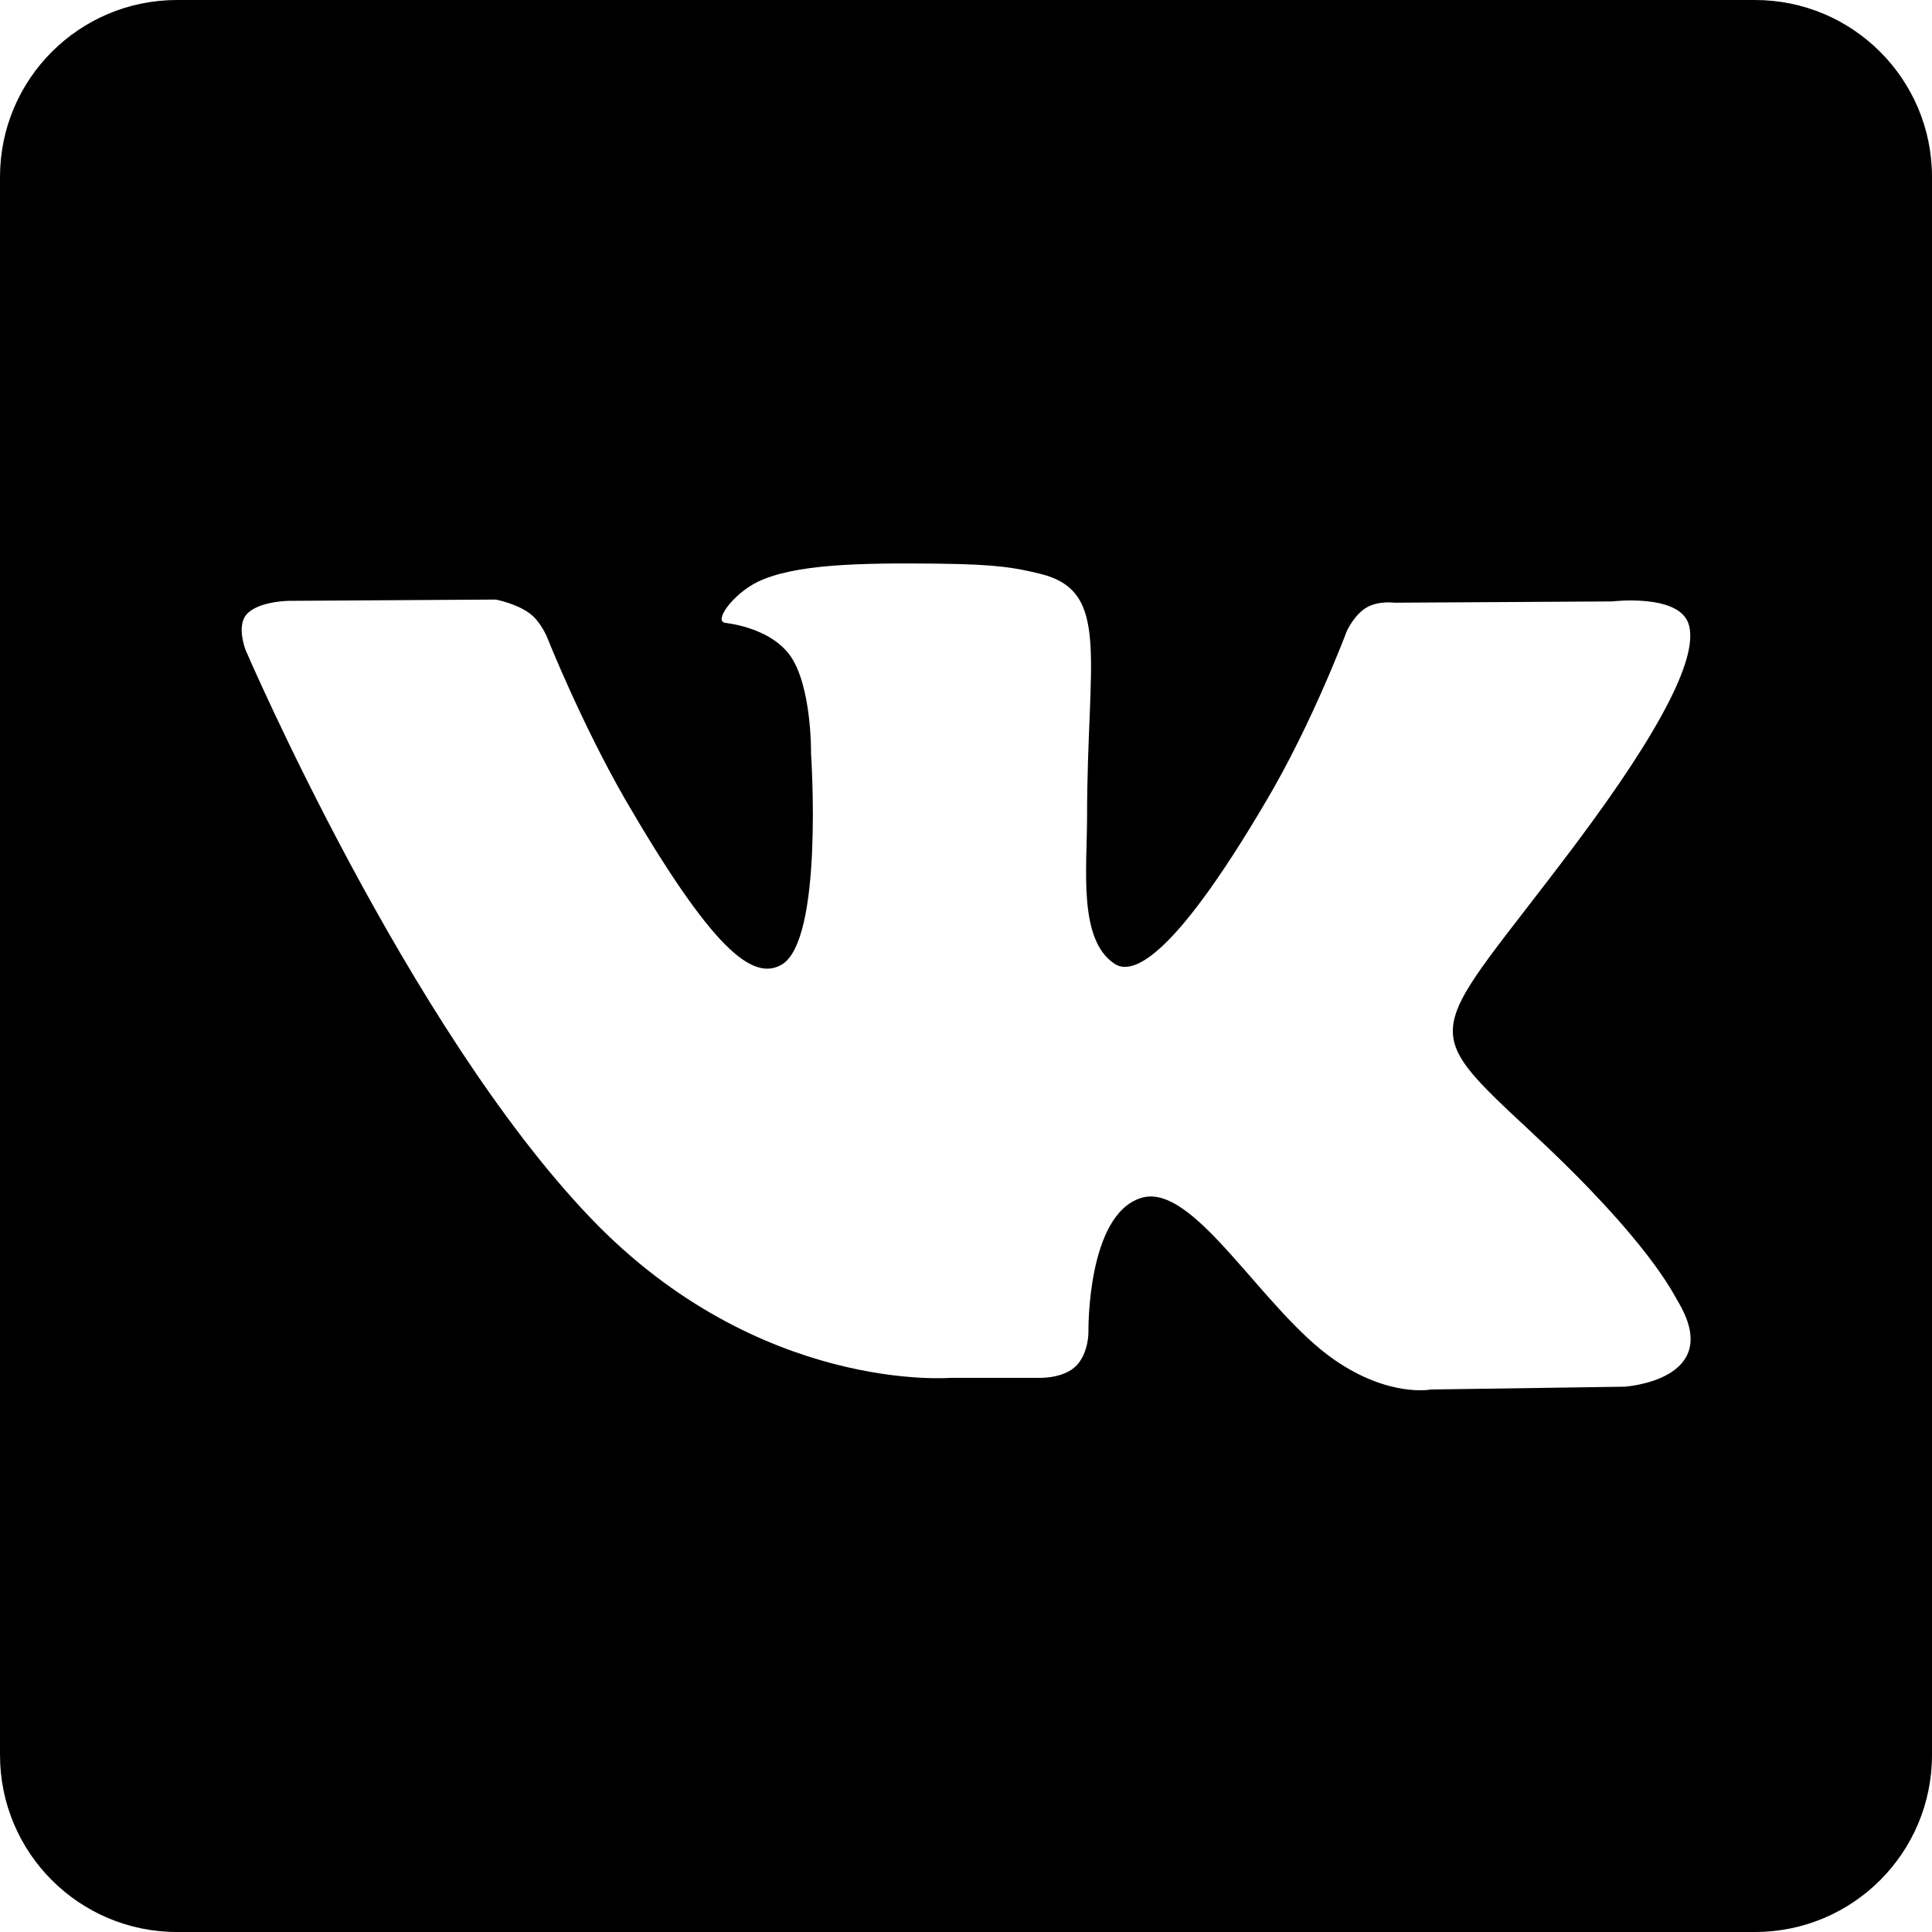
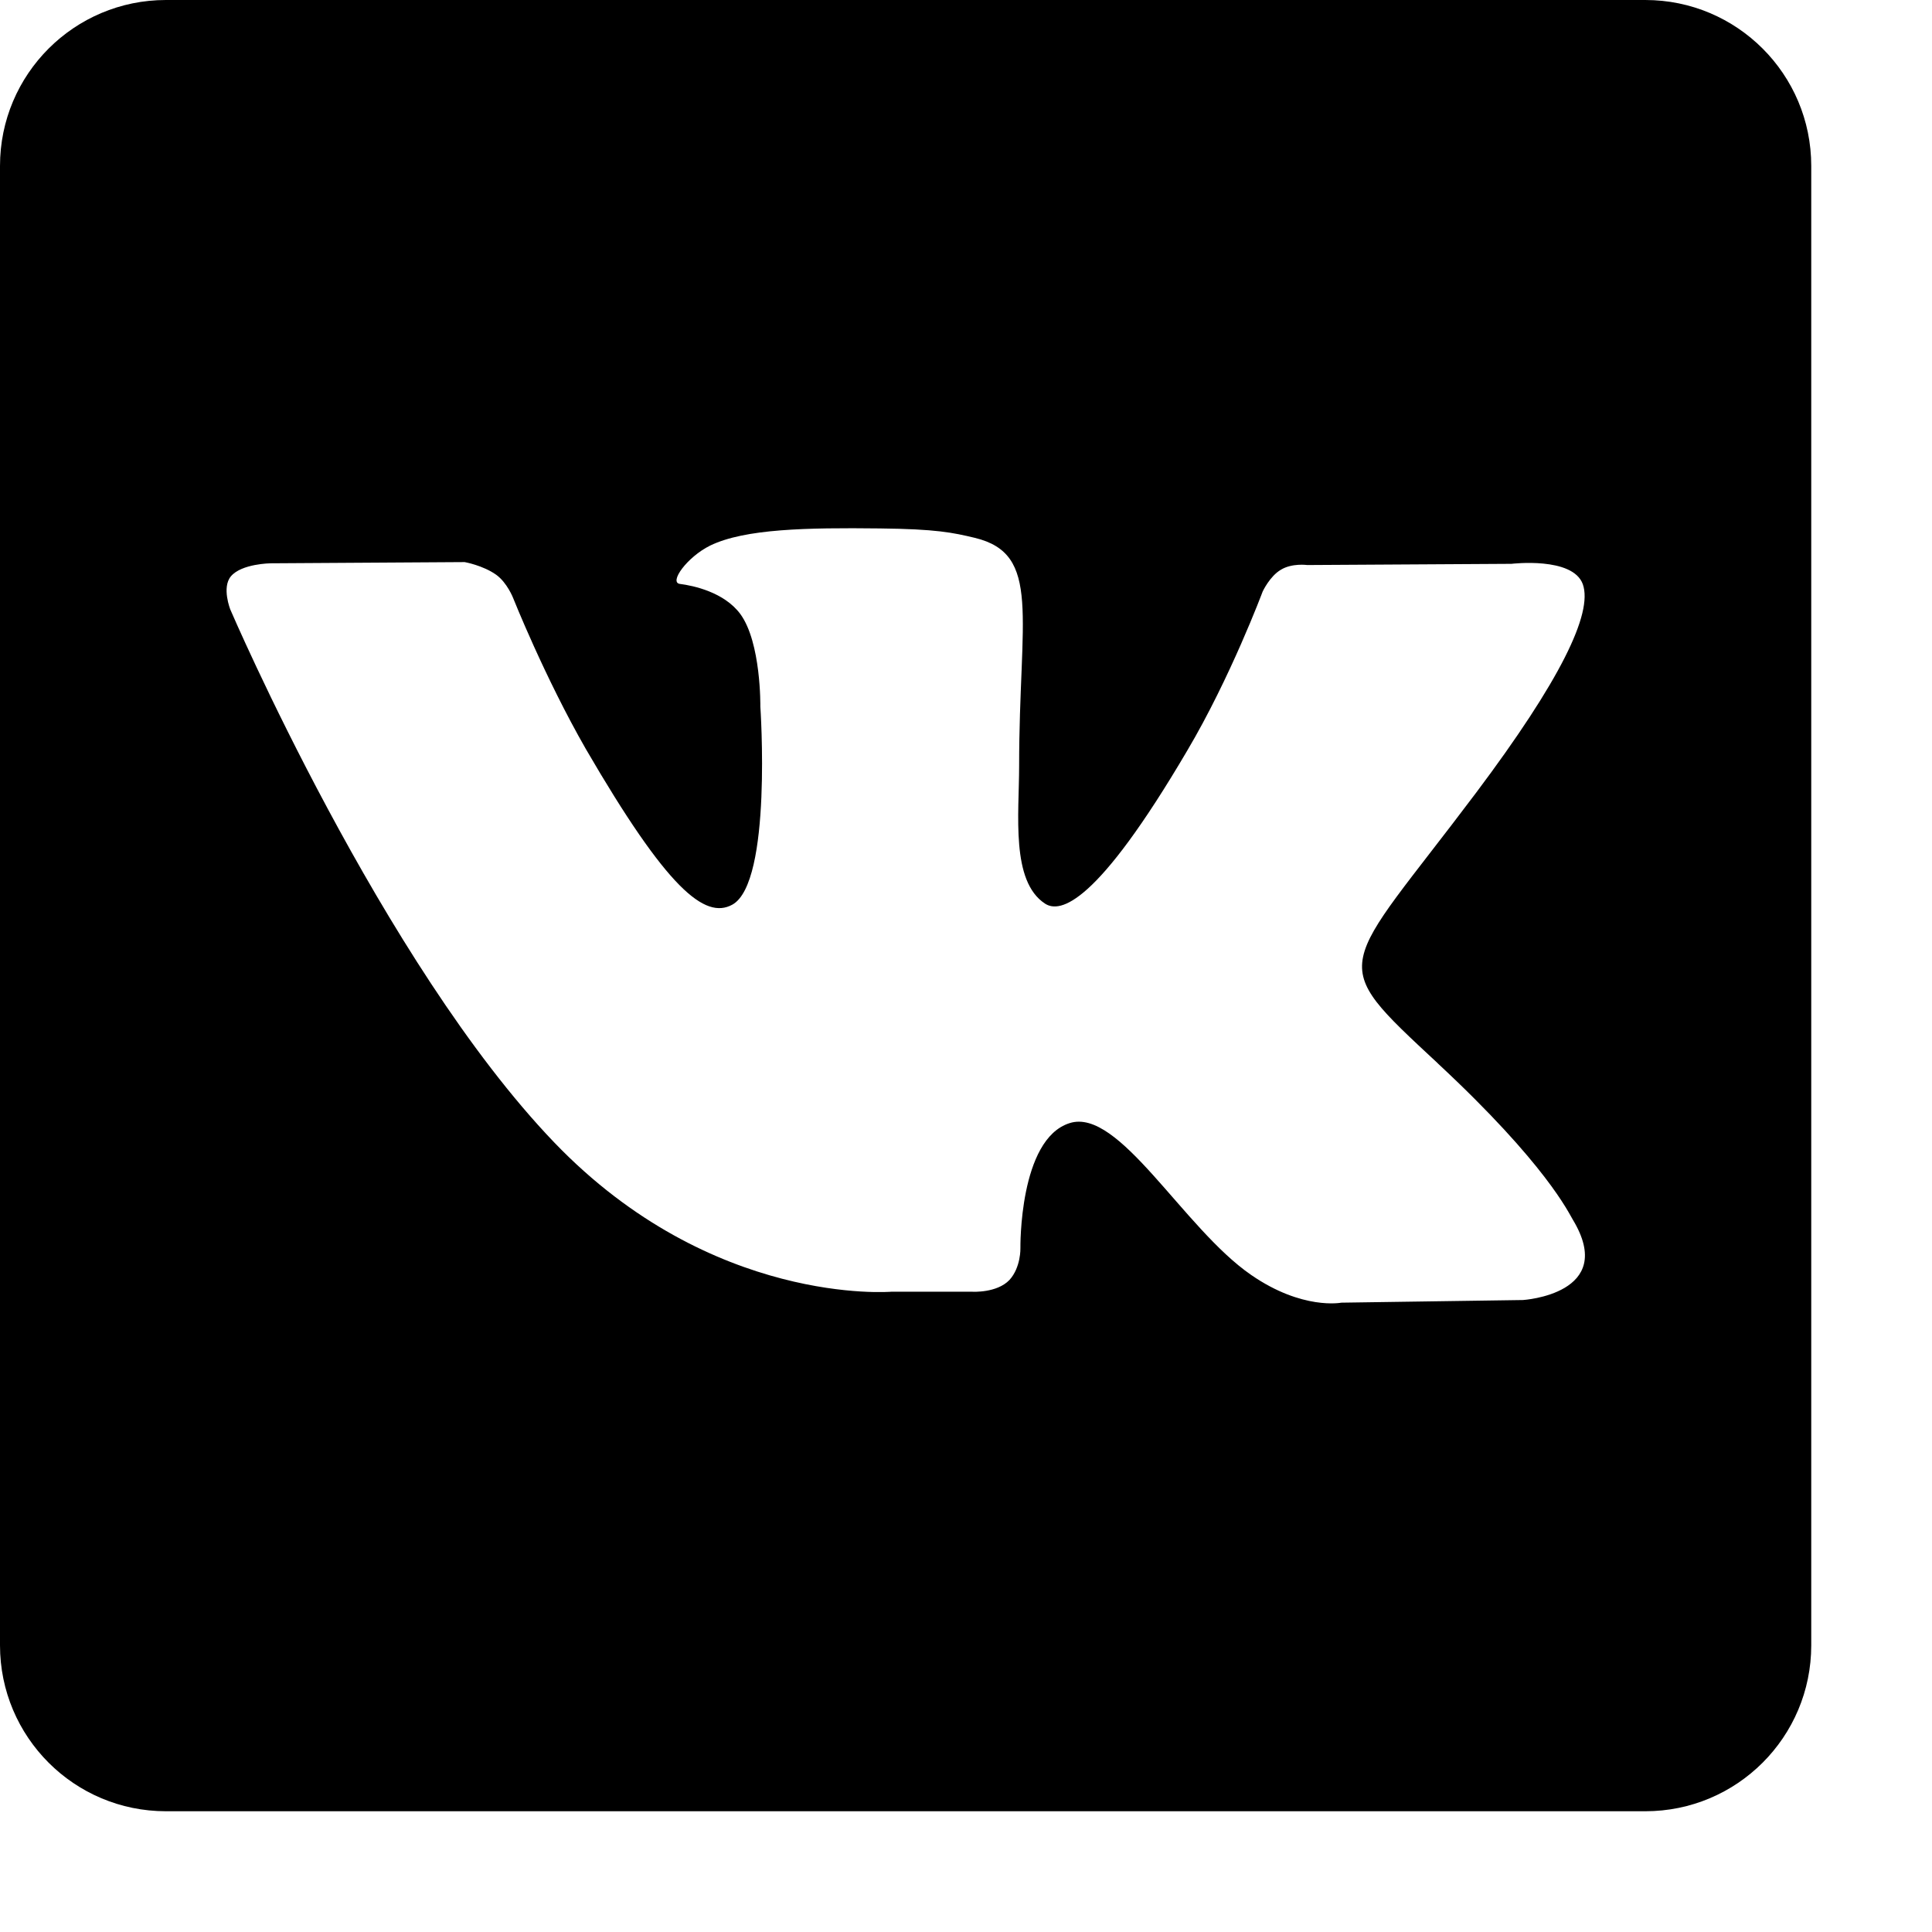
<svg xmlns="http://www.w3.org/2000/svg" width="30" height="30" viewBox="0,0,256,256">
  <g fill="currentColor">
-     <g transform="scale(10.66667,10.66667)">
+     <g transform="scale(10.0,10.0)">
      <path d="M21.801,0h-19.602c-1.215,0 -2.199,0.984 -2.199,2.199v19.602c0,1.215 0.984,2.199 2.199,2.199h19.602c1.215,0 2.199,-0.984 2.199,-2.199v-19.602c0,-1.215 -0.984,-2.199 -2.199,-2.199zM19.051,14.09c1.441,1.34 1.738,1.988 1.789,2.07c0.598,0.988 -0.66,1.066 -0.66,1.066l-2.406,0.035c0,0 -0.516,0.102 -1.195,-0.367c-0.898,-0.617 -1.75,-2.223 -2.406,-2.012c-0.672,0.211 -0.652,1.656 -0.652,1.656c0,0 0.008,0.254 -0.145,0.422c-0.168,0.176 -0.492,0.156 -0.492,0.156h-1.074c0,0 -2.375,0.199 -4.465,-1.977c-2.281,-2.375 -4.293,-7.062 -4.293,-7.062c0,0 -0.117,-0.293 0.008,-0.441c0.141,-0.168 0.527,-0.172 0.527,-0.172l2.57,-0.016c0,0 0.242,0.043 0.418,0.168c0.145,0.105 0.223,0.305 0.223,0.305c0,0 0.418,1.051 0.965,2.004c1.078,1.855 1.578,2.262 1.941,2.062c0.531,-0.293 0.371,-2.625 0.371,-2.625c0,0 0.012,-0.848 -0.266,-1.227c-0.215,-0.289 -0.621,-0.375 -0.801,-0.398c-0.145,-0.02 0.094,-0.355 0.402,-0.508c0.461,-0.223 1.277,-0.238 2.246,-0.227c0.75,0.008 0.969,0.055 1.262,0.125c0.887,0.215 0.586,1.043 0.586,3.023c0,0.637 -0.113,1.527 0.344,1.824c0.199,0.129 0.68,0.02 1.883,-2.027c0.574,-0.969 1,-2.109 1,-2.109c0,0 0.094,-0.203 0.242,-0.289c0.148,-0.09 0.348,-0.062 0.348,-0.062l2.707,-0.016c0,0 0.812,-0.098 0.945,0.27c0.137,0.387 -0.305,1.285 -1.41,2.758c-1.816,2.418 -2.016,2.191 -0.512,3.59z" />
    </g>
  </g>
</svg>
